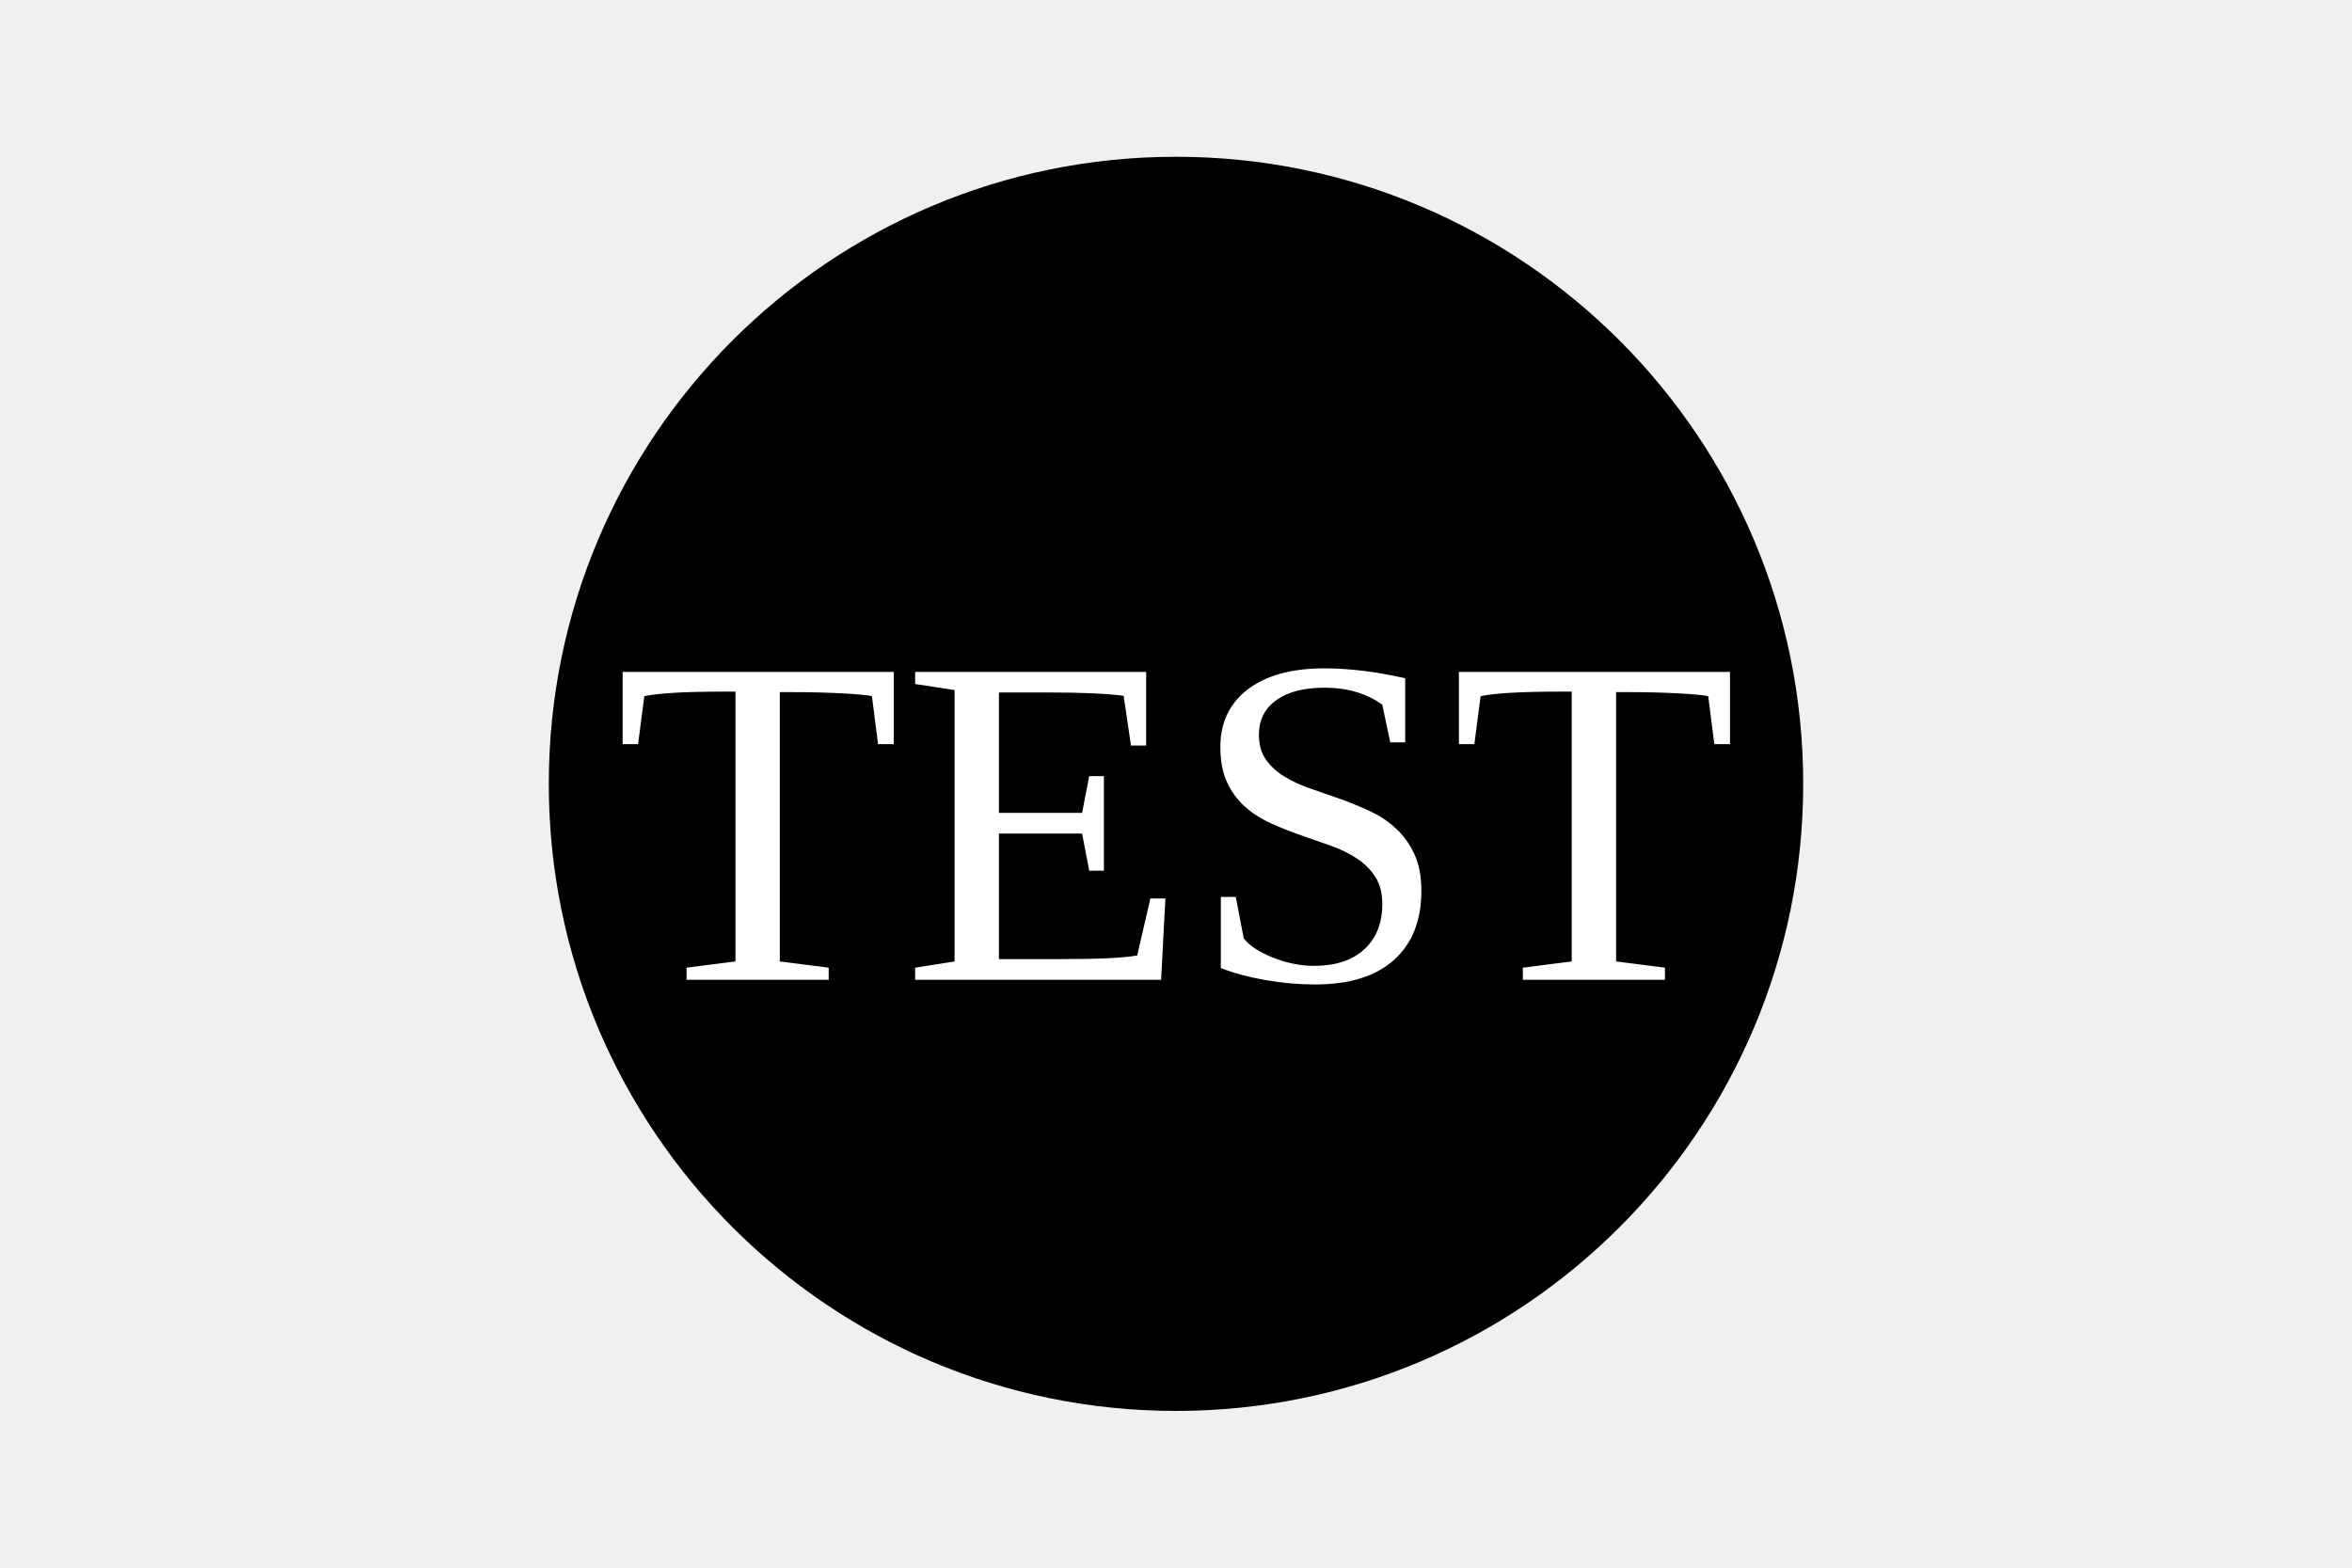
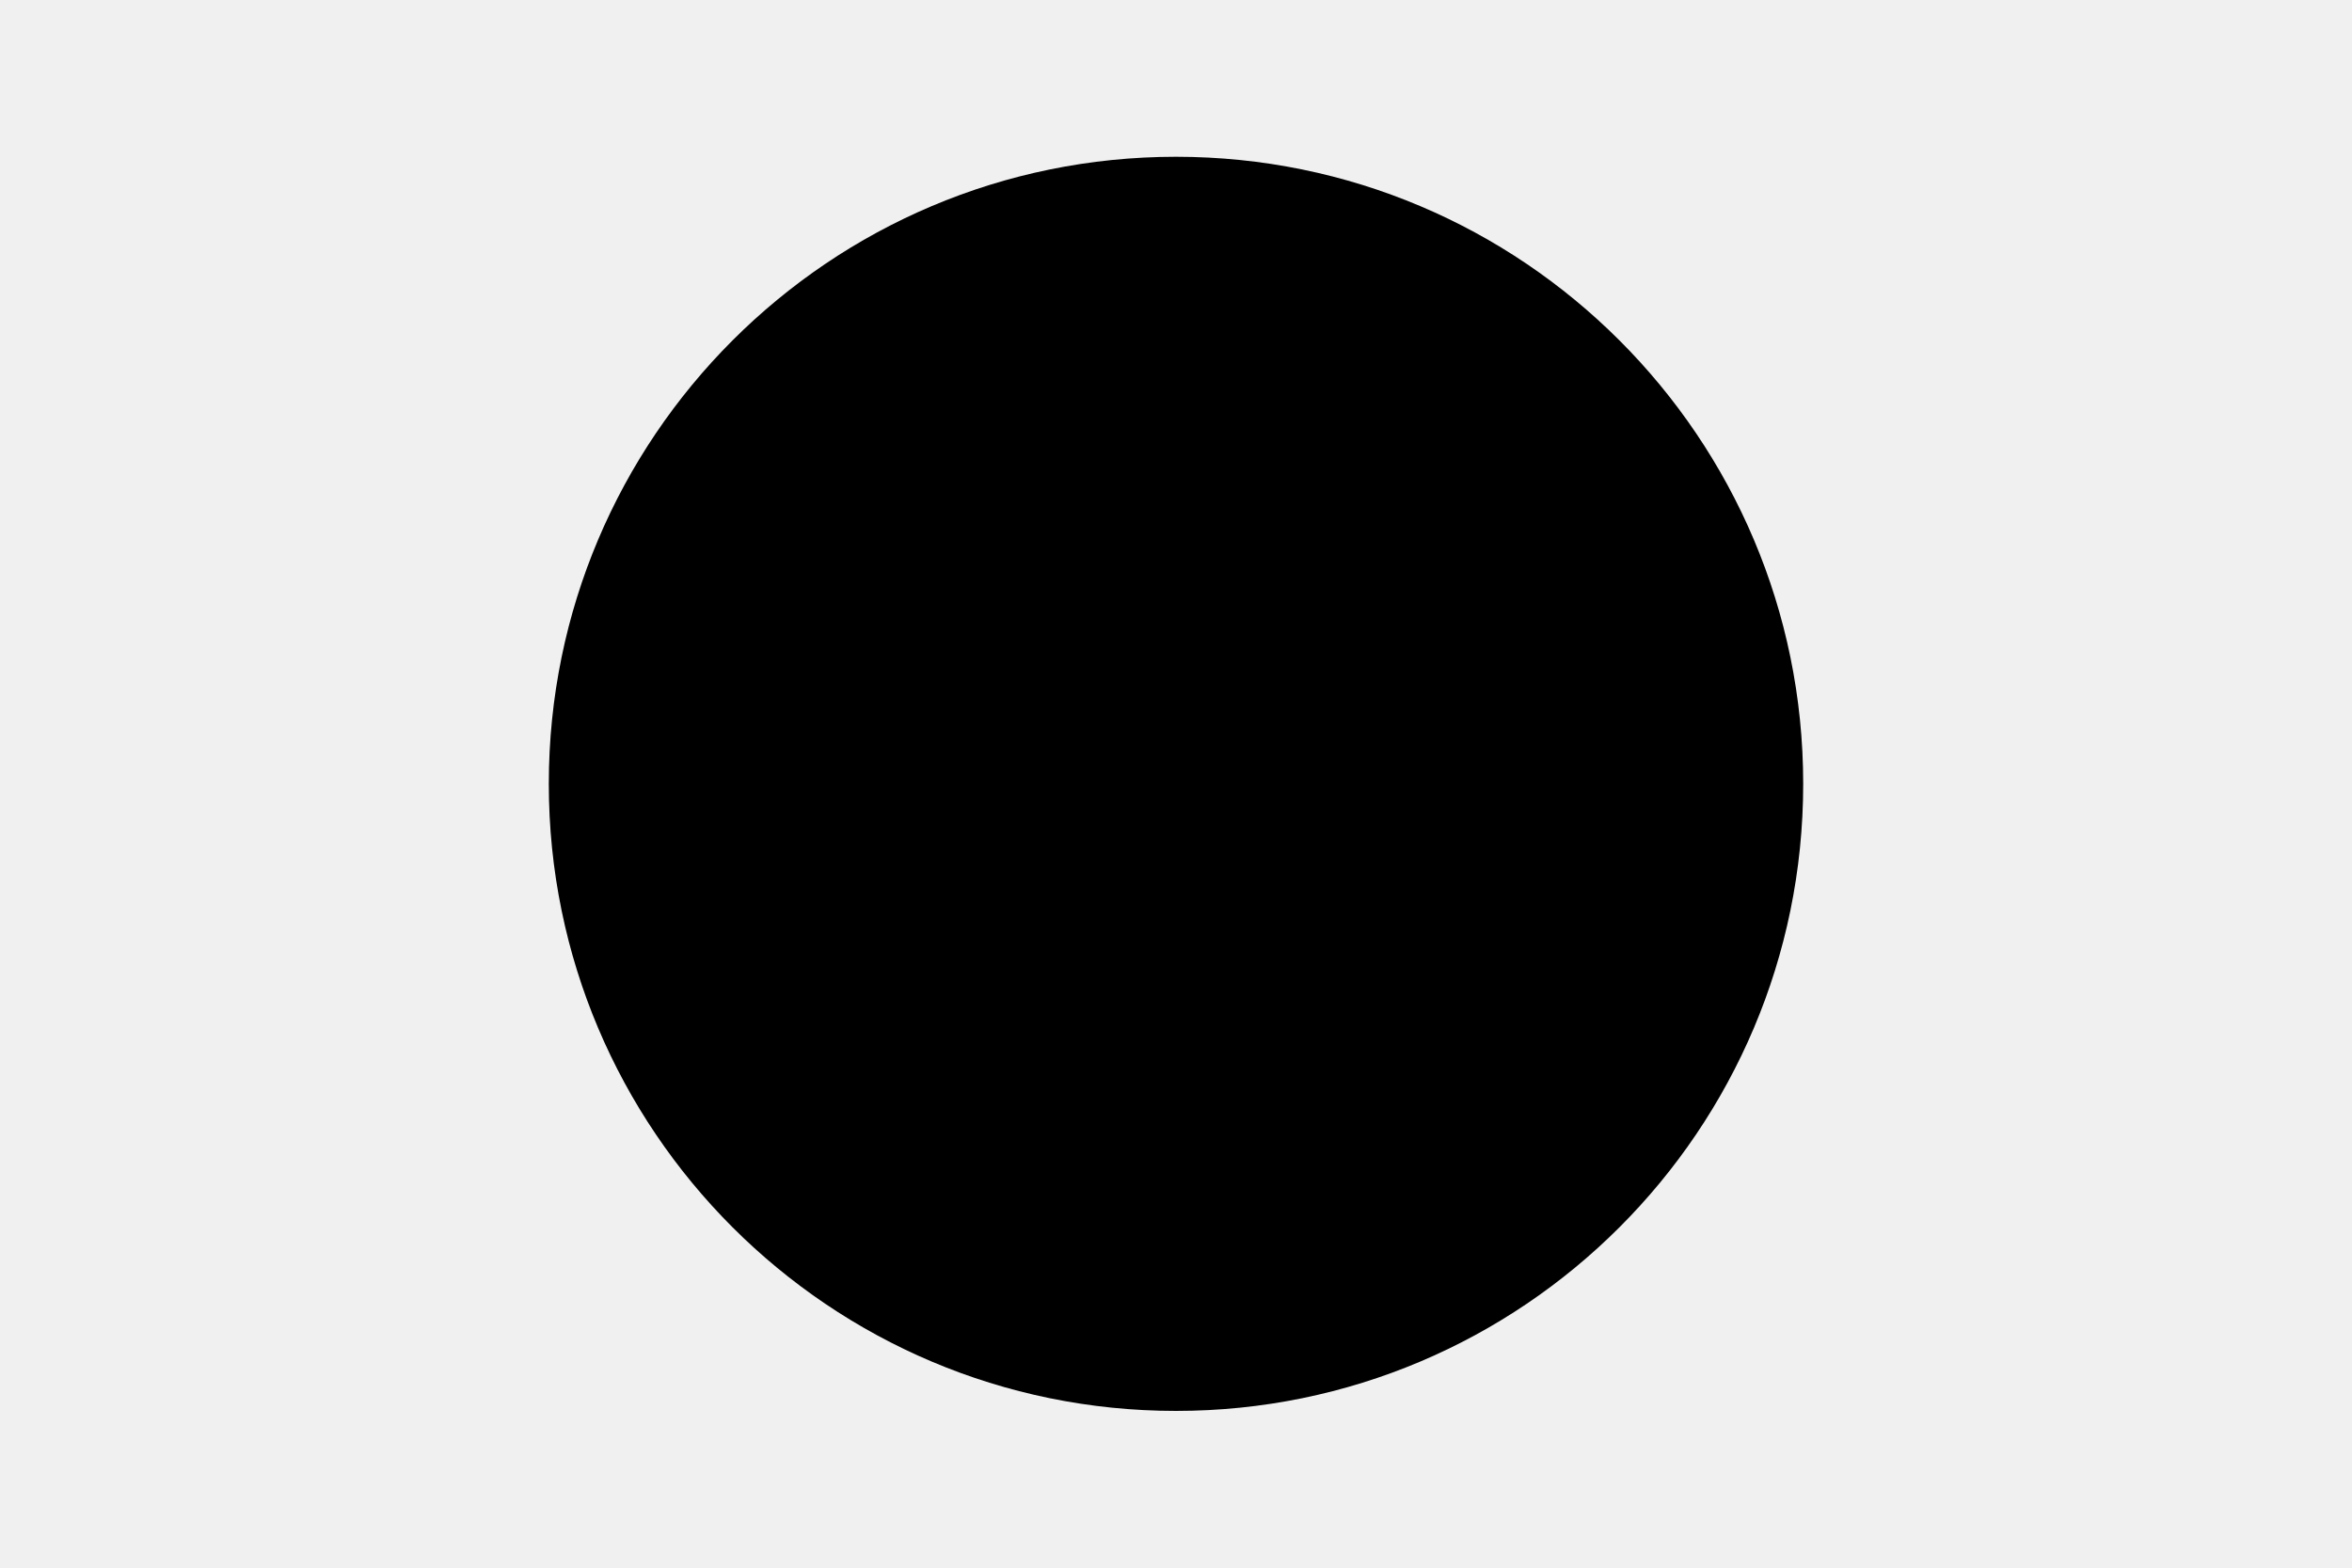
<svg xmlns="http://www.w3.org/2000/svg" version="1.1" width="300" height="200">
-   <circle cx="150" cy="100" r="80" fill="Black" />
-   <text x="150" y="125" font-size="60" text-anchor="middle" fill="White"> TEST </text>
+   <circle cx="150" cy="100" r="80" fill="" />
+   <text x="150" y="125" font-size="60" text-anchor="middle" fill=""> d </text>
</svg>
